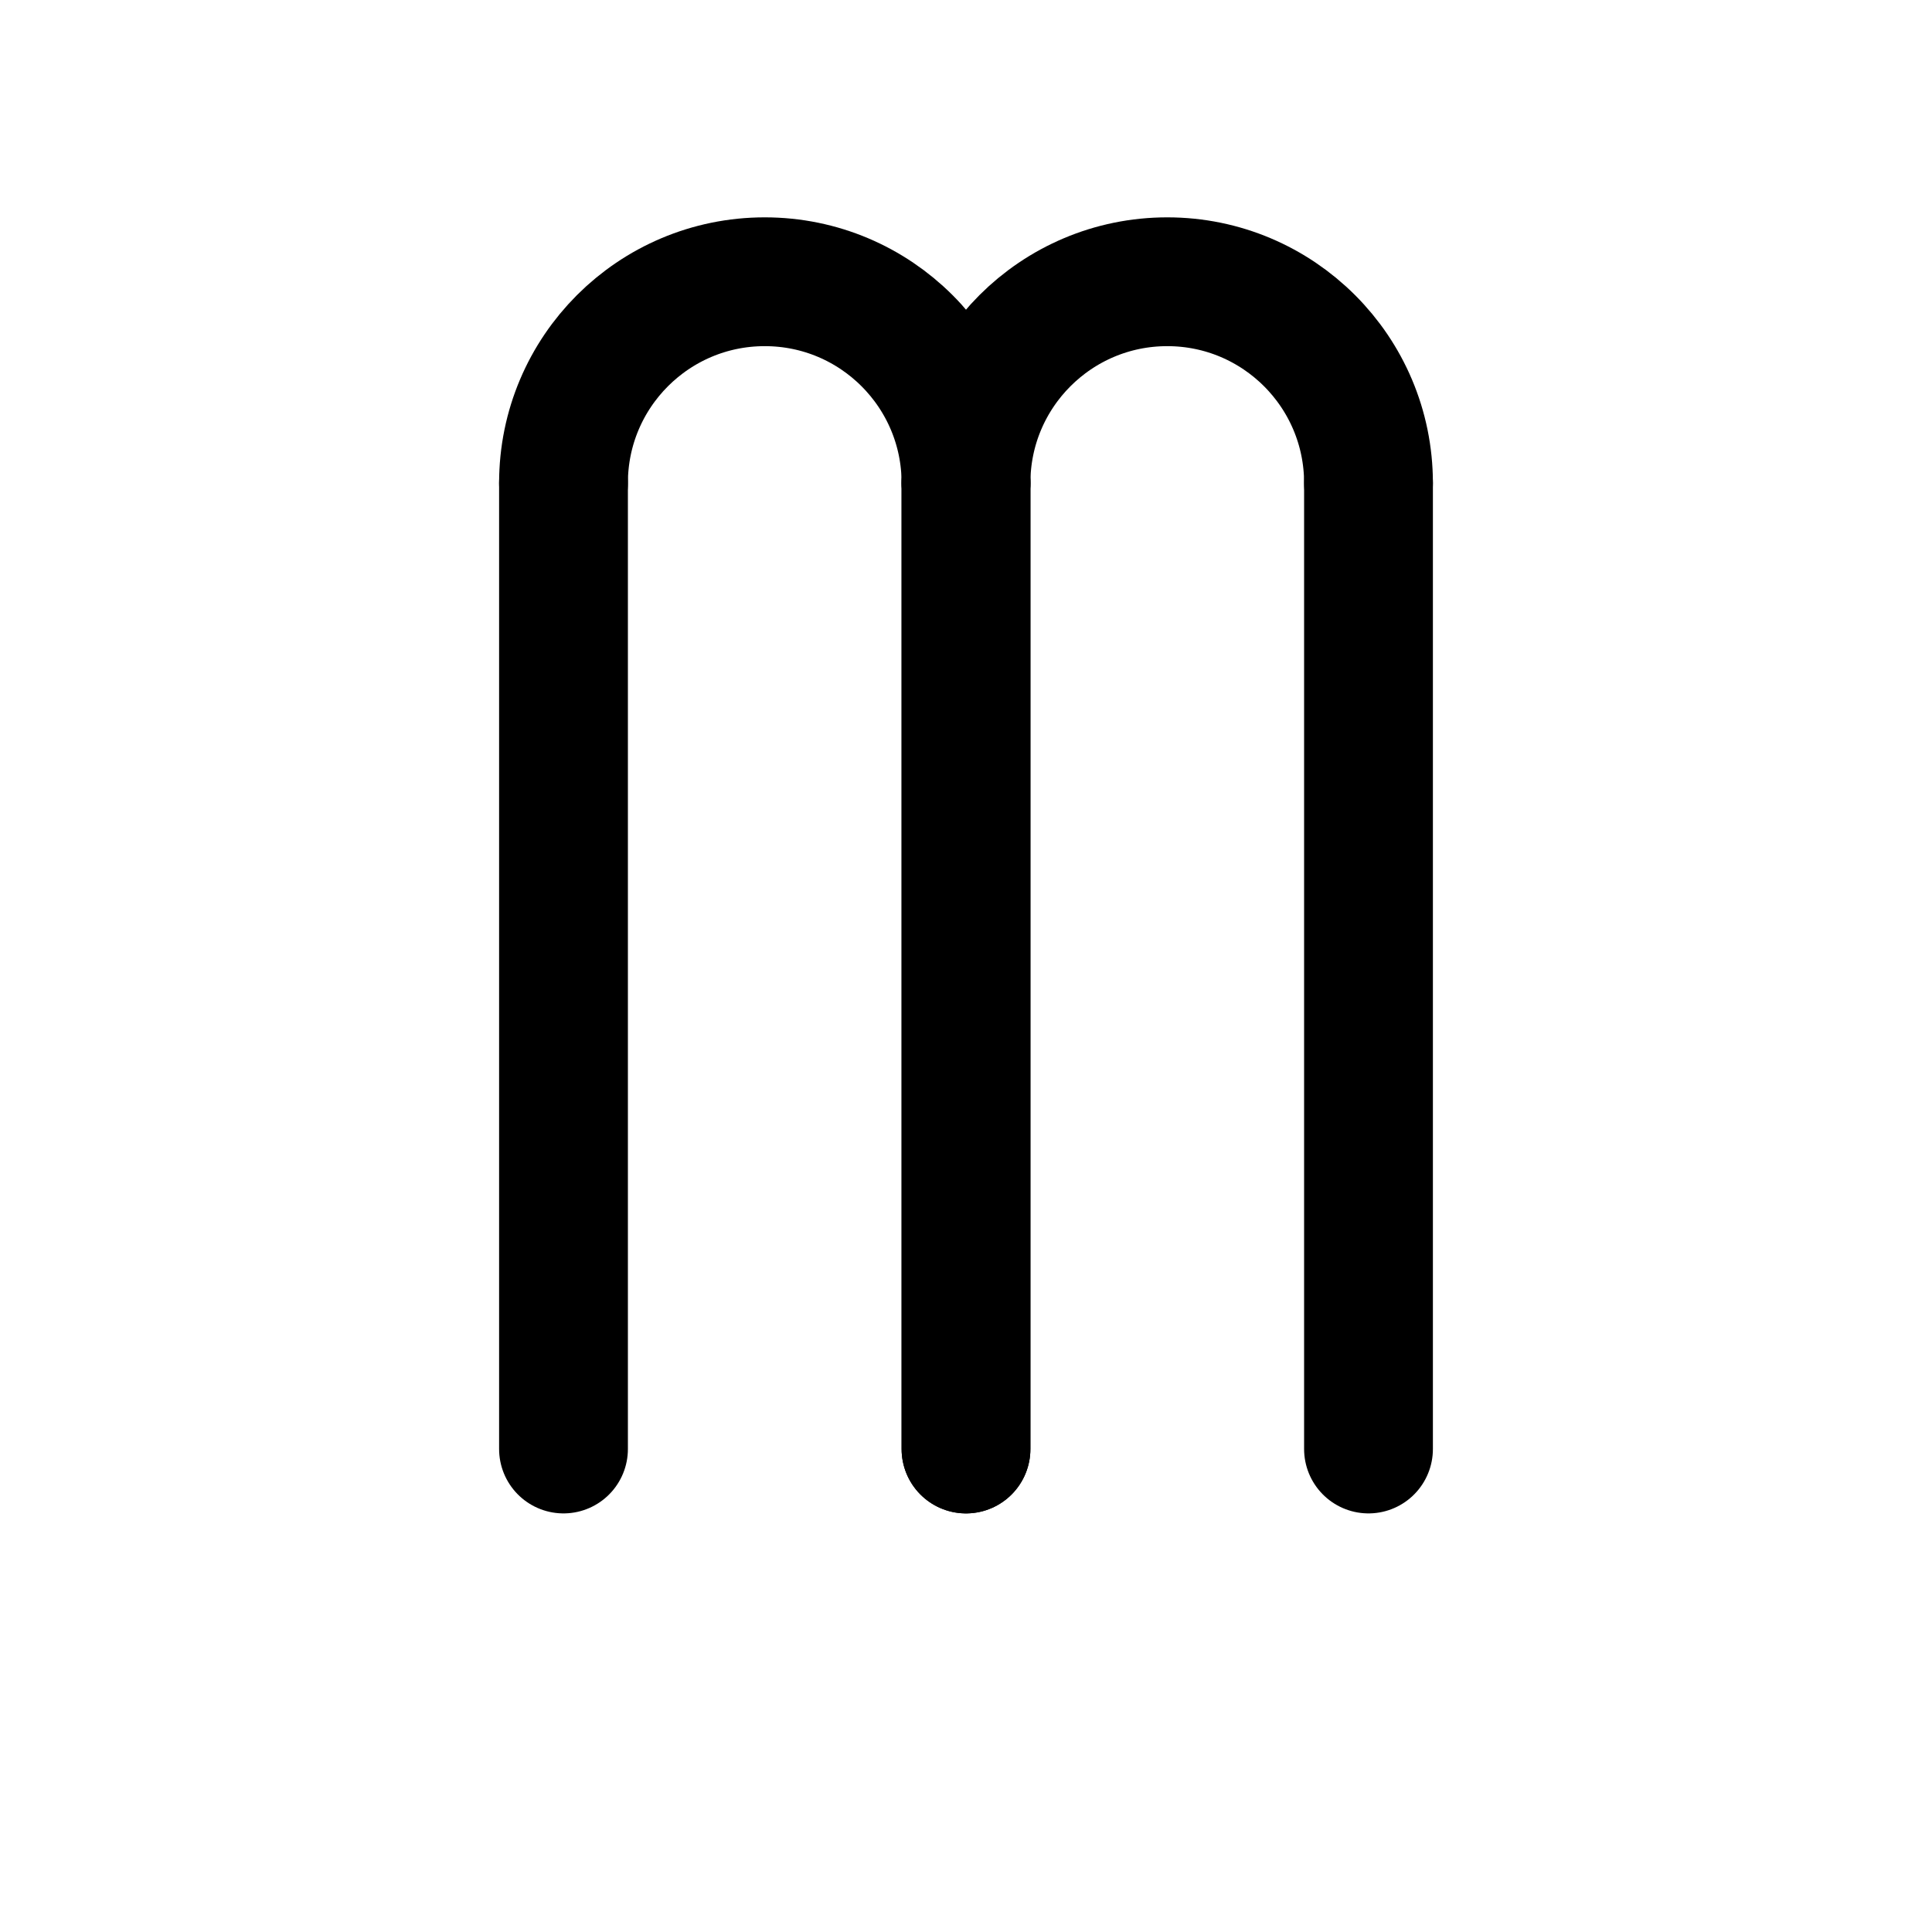
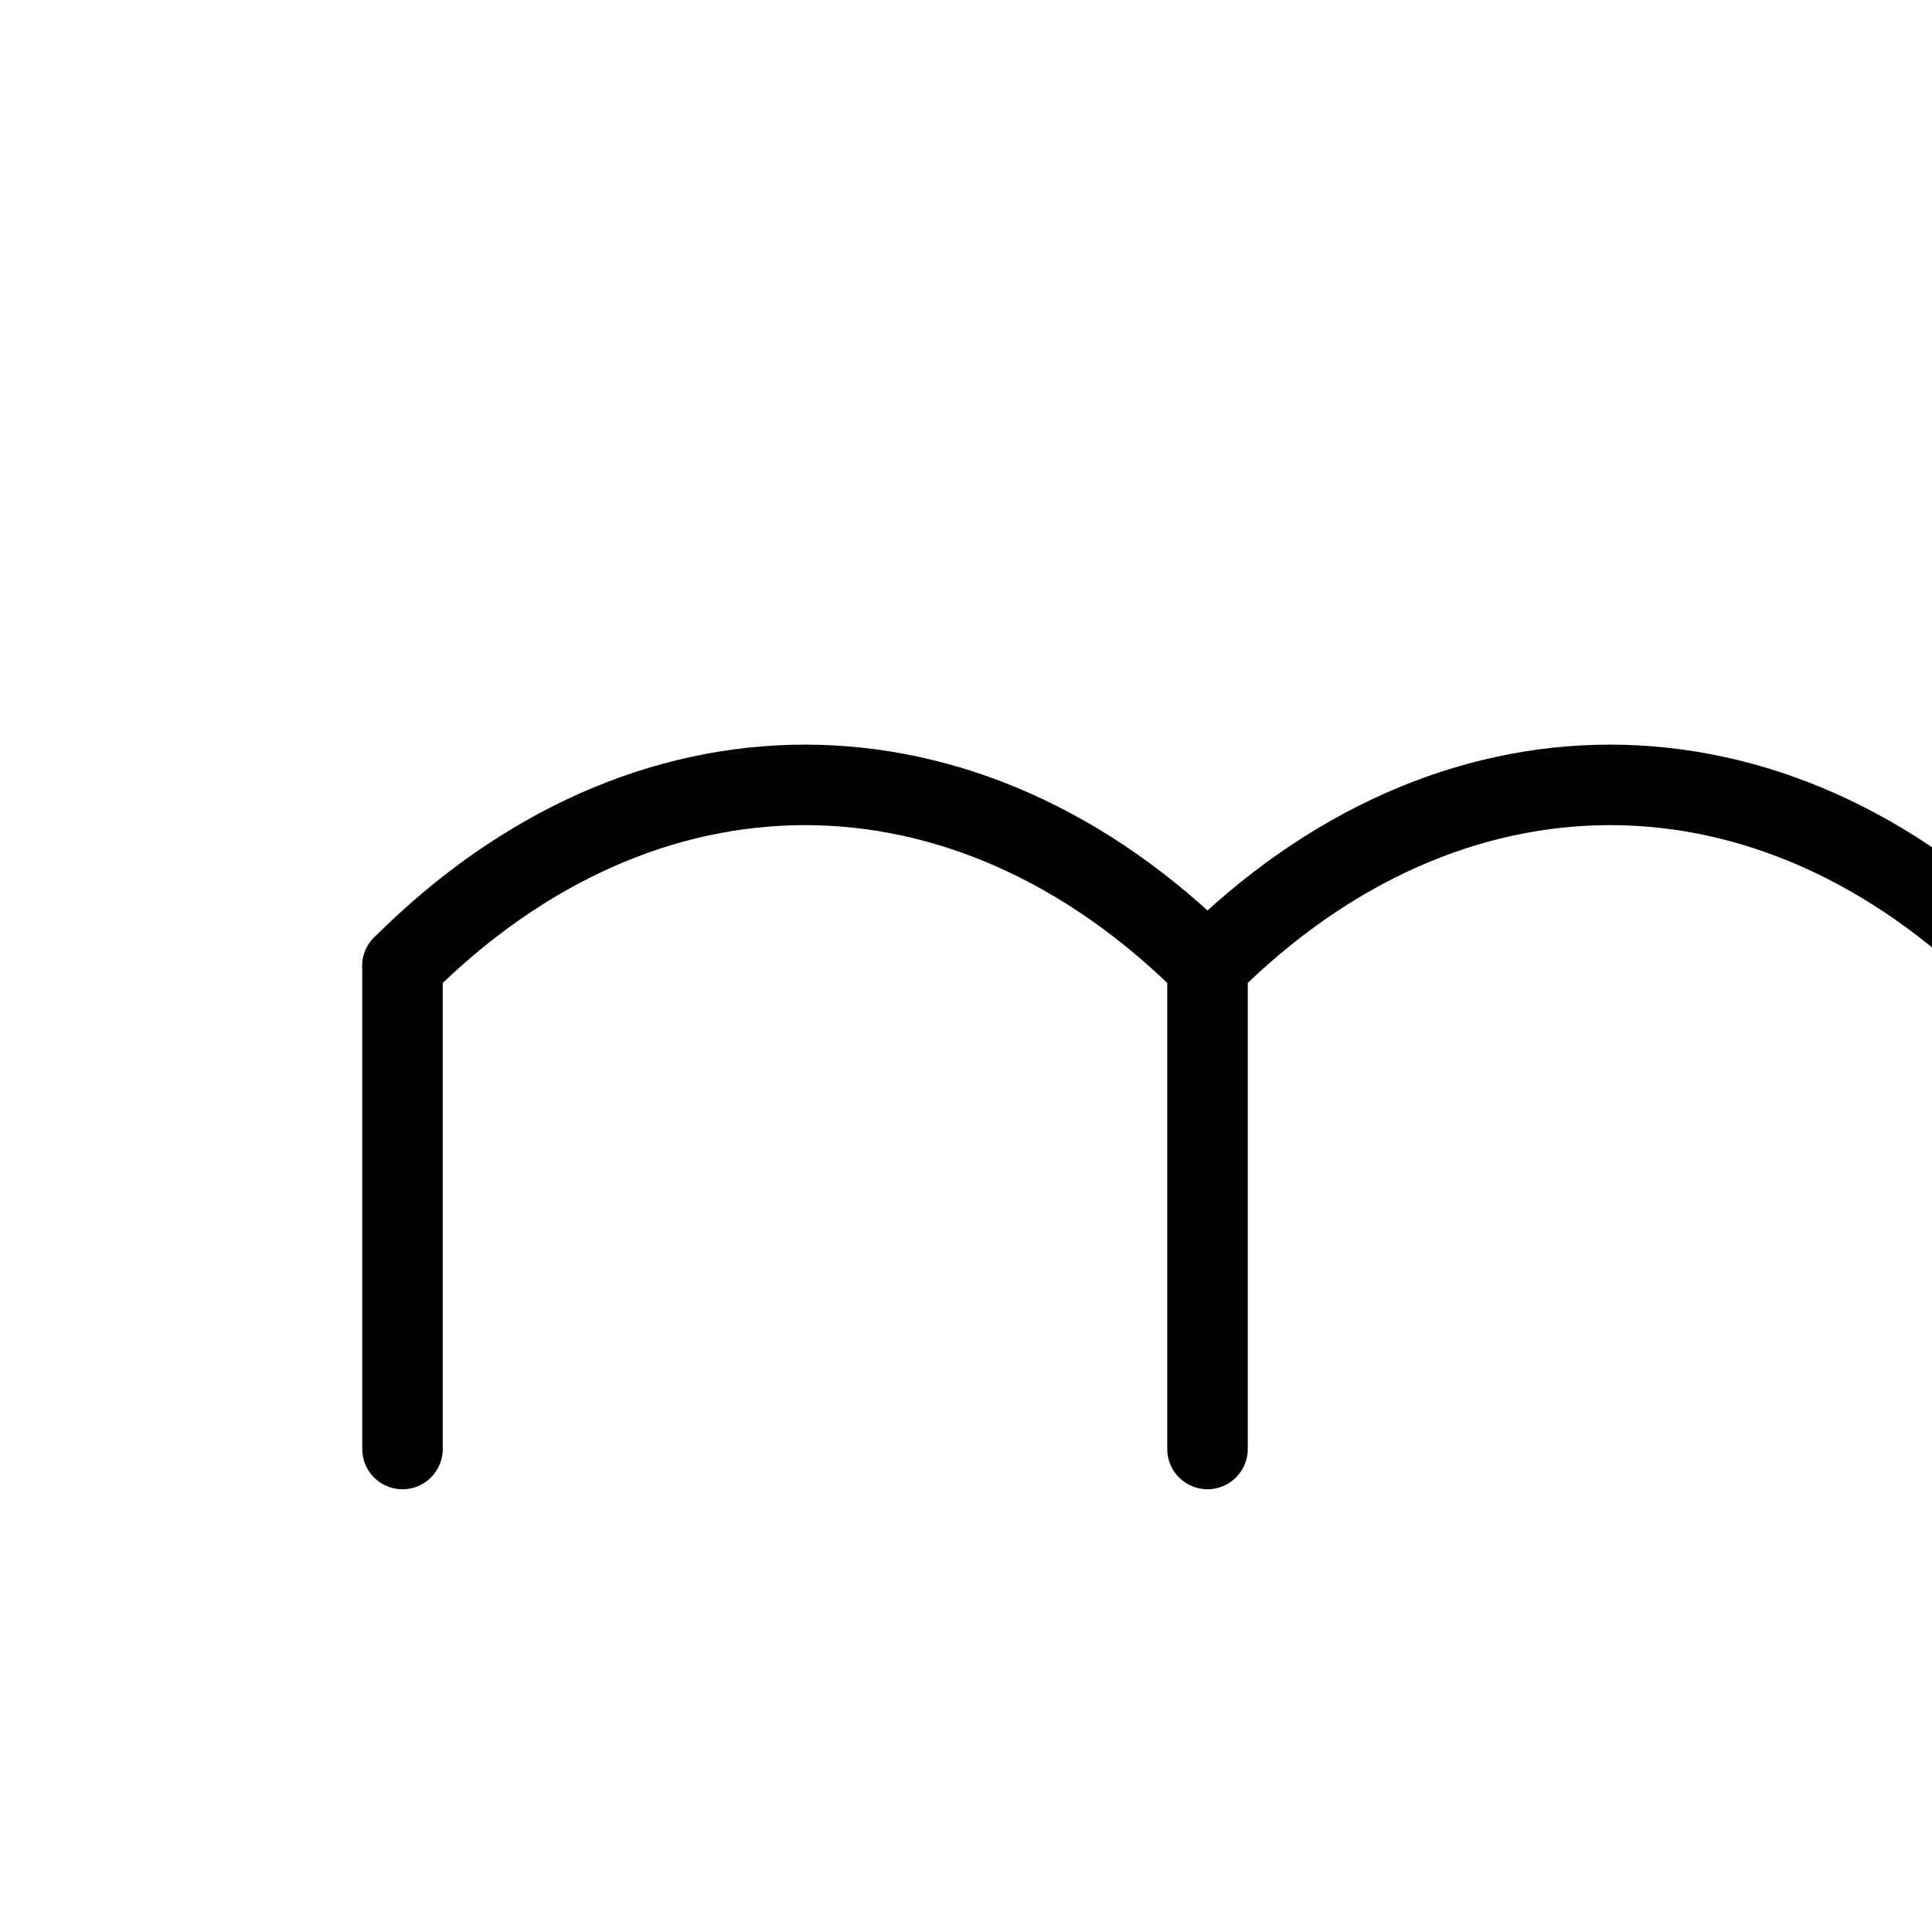
- <svg xmlns="http://www.w3.org/2000/svg" width="240" height="240" viewBox="0 0 240 240">
-   <g fill="none" stroke="#000" stroke-width="16" stroke-linecap="round" stroke-linejoin="round">
-     <path d="M 70.000 180.000 L 70.000 60.000" />
-     <path d="M 70.000 60.000 A 25.000 25.000 0 0 1 120.000 60.000" />
-     <path d="M 120.000 60.000 L 120.000 180.000" />
-     <path d="M 120.000 180.000 L 120.000 60.000" />
-     <path d="M 120.000 60.000 A 25.000 25.000 0 0 1 170.000 60.000" />
-     <path d="M 170.000 60.000 L 170.000 180.000" />
+ <svg xmlns="http://www.w3.org/2000/svg" viewBox="0 0 240 240" width="240" height="240">
+   <g fill="none" stroke="#000" stroke-width="10" stroke-linecap="round" stroke-linejoin="round">
+     <path d="M 50.00 120.00 L 50.00 180.00" />
+     <path d="M 50.00 120.00 C 80.00 90.00, 120.00 90.00, 150.00 120.00" />
+     <path d="M 150.00 120.00 L 150.00 180.00" />
+     <path d="M 150.00 120.00 C 180.00 90.00, 220.00 90.00, 250.00 120.00" />
+     <path d="M 250.00 120.00 L 250.00 180.00" />
  </g>
</svg>
